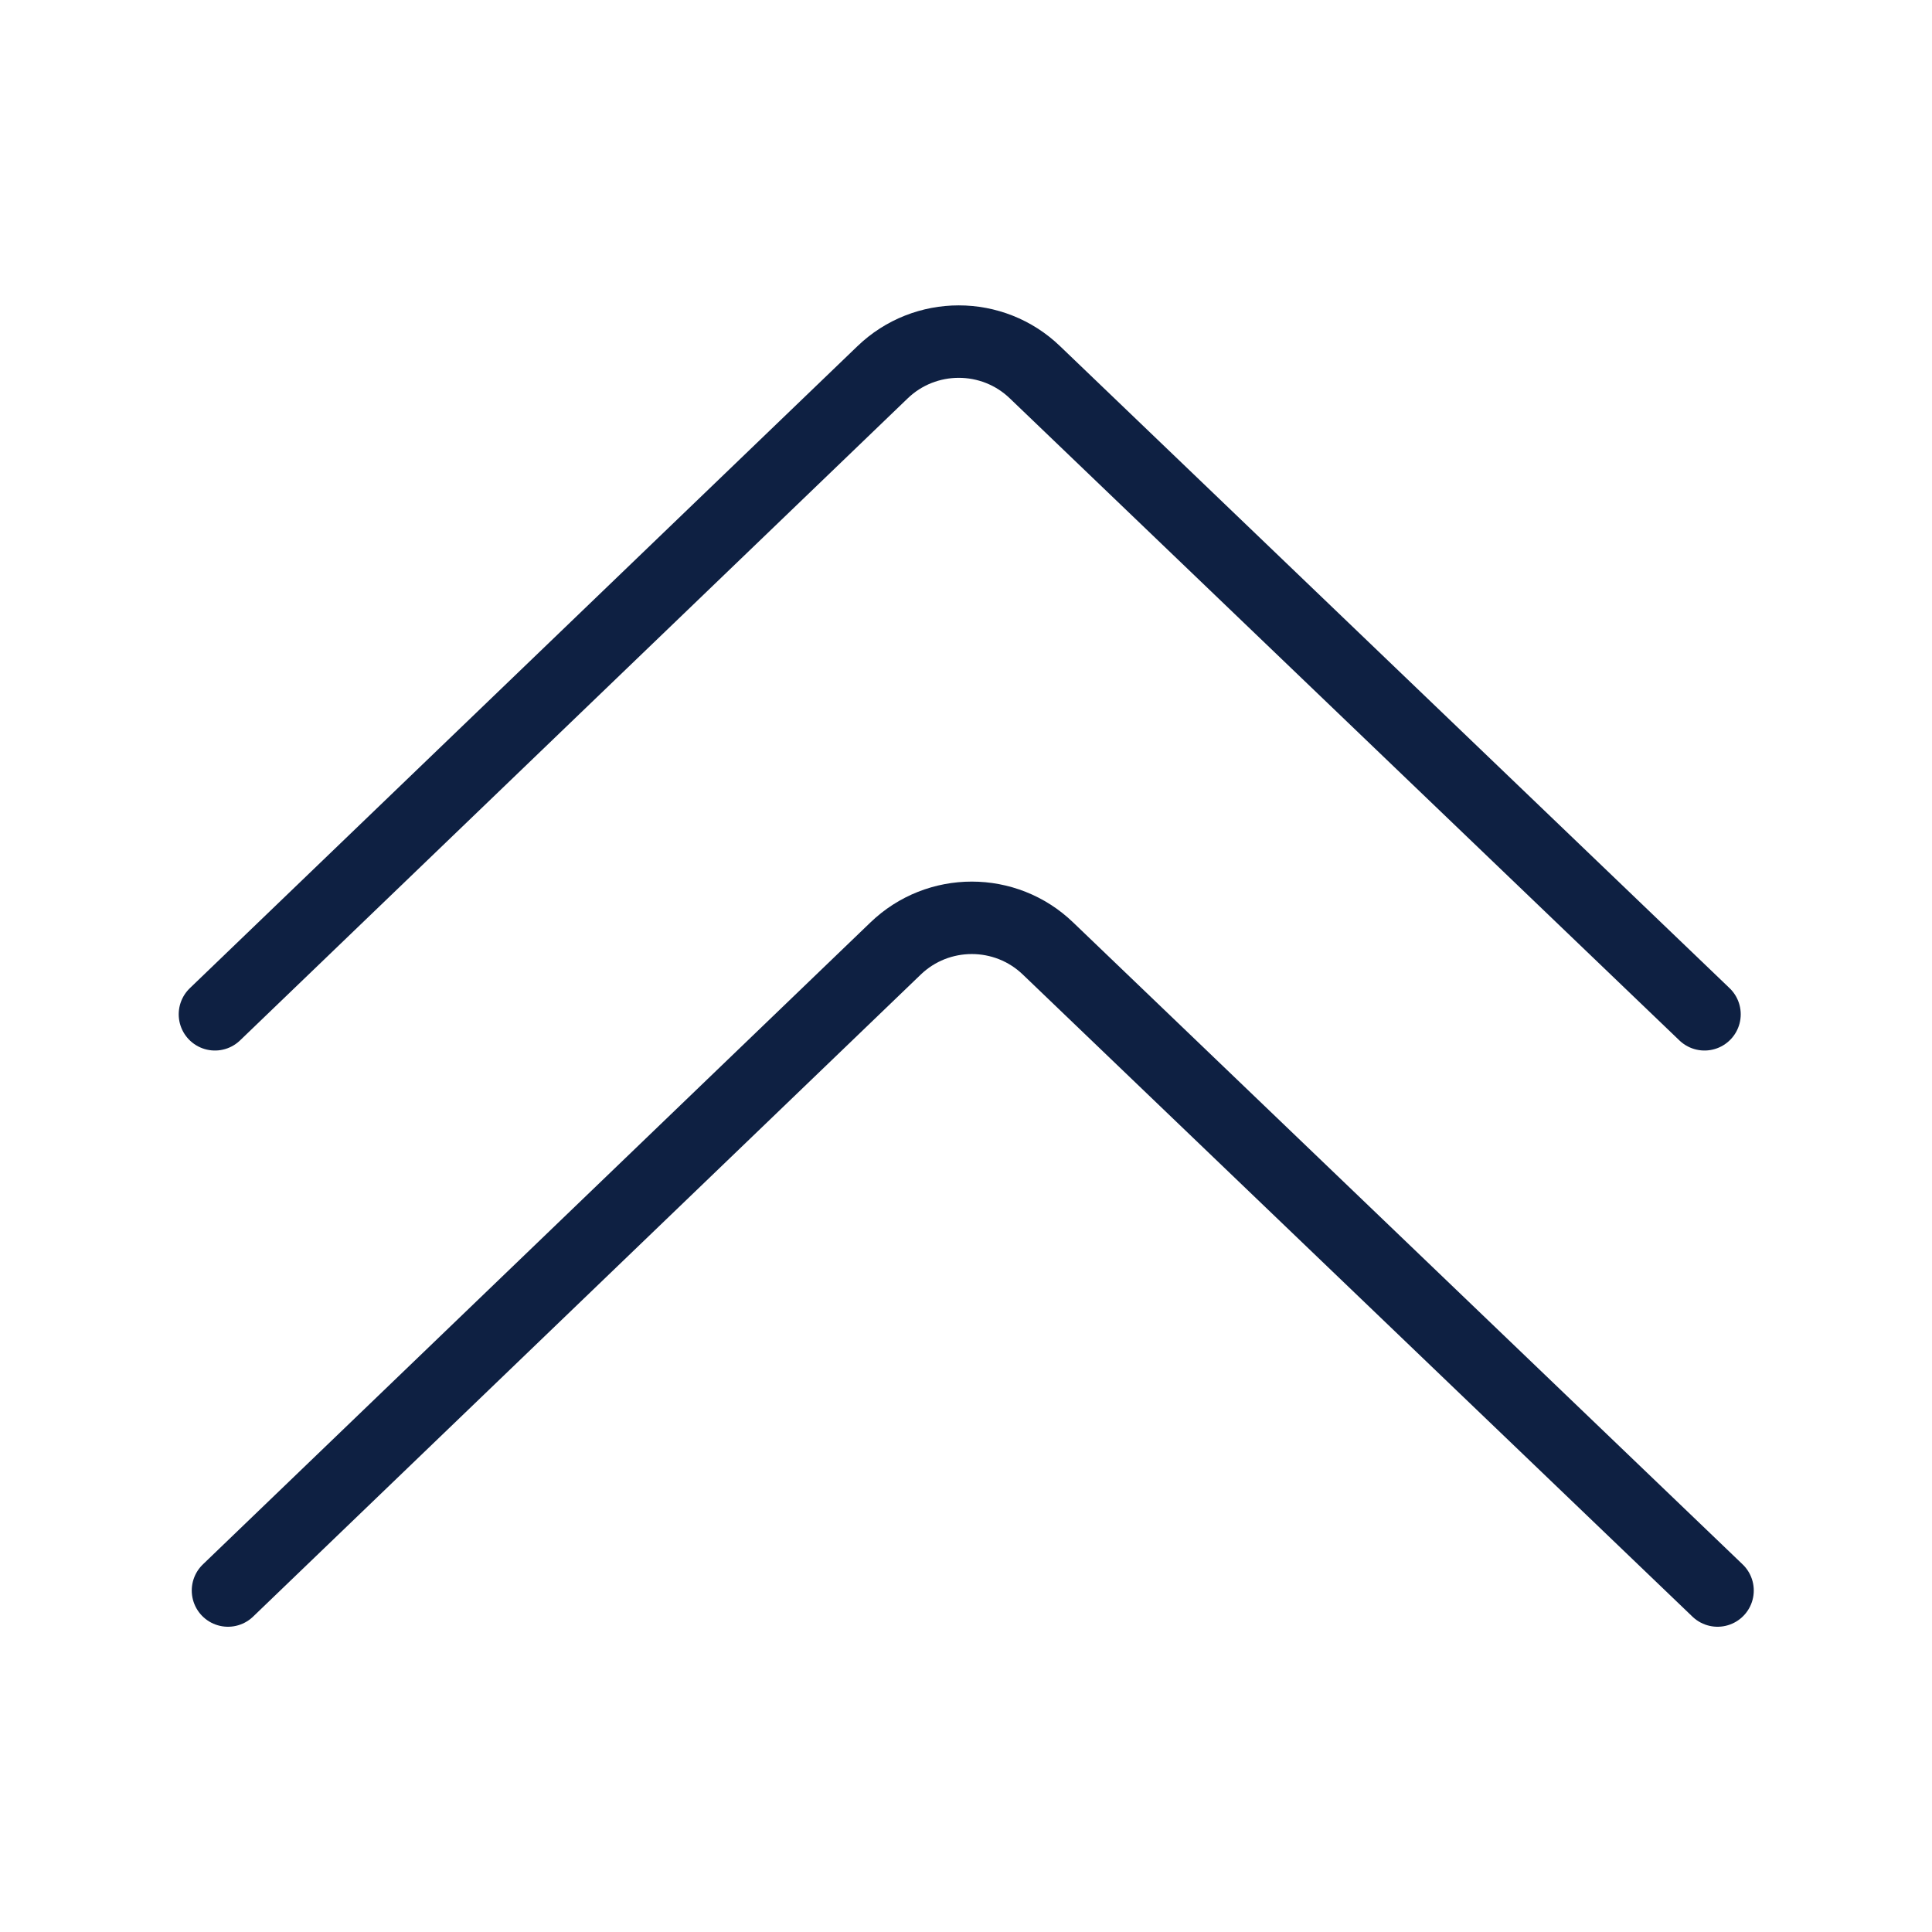
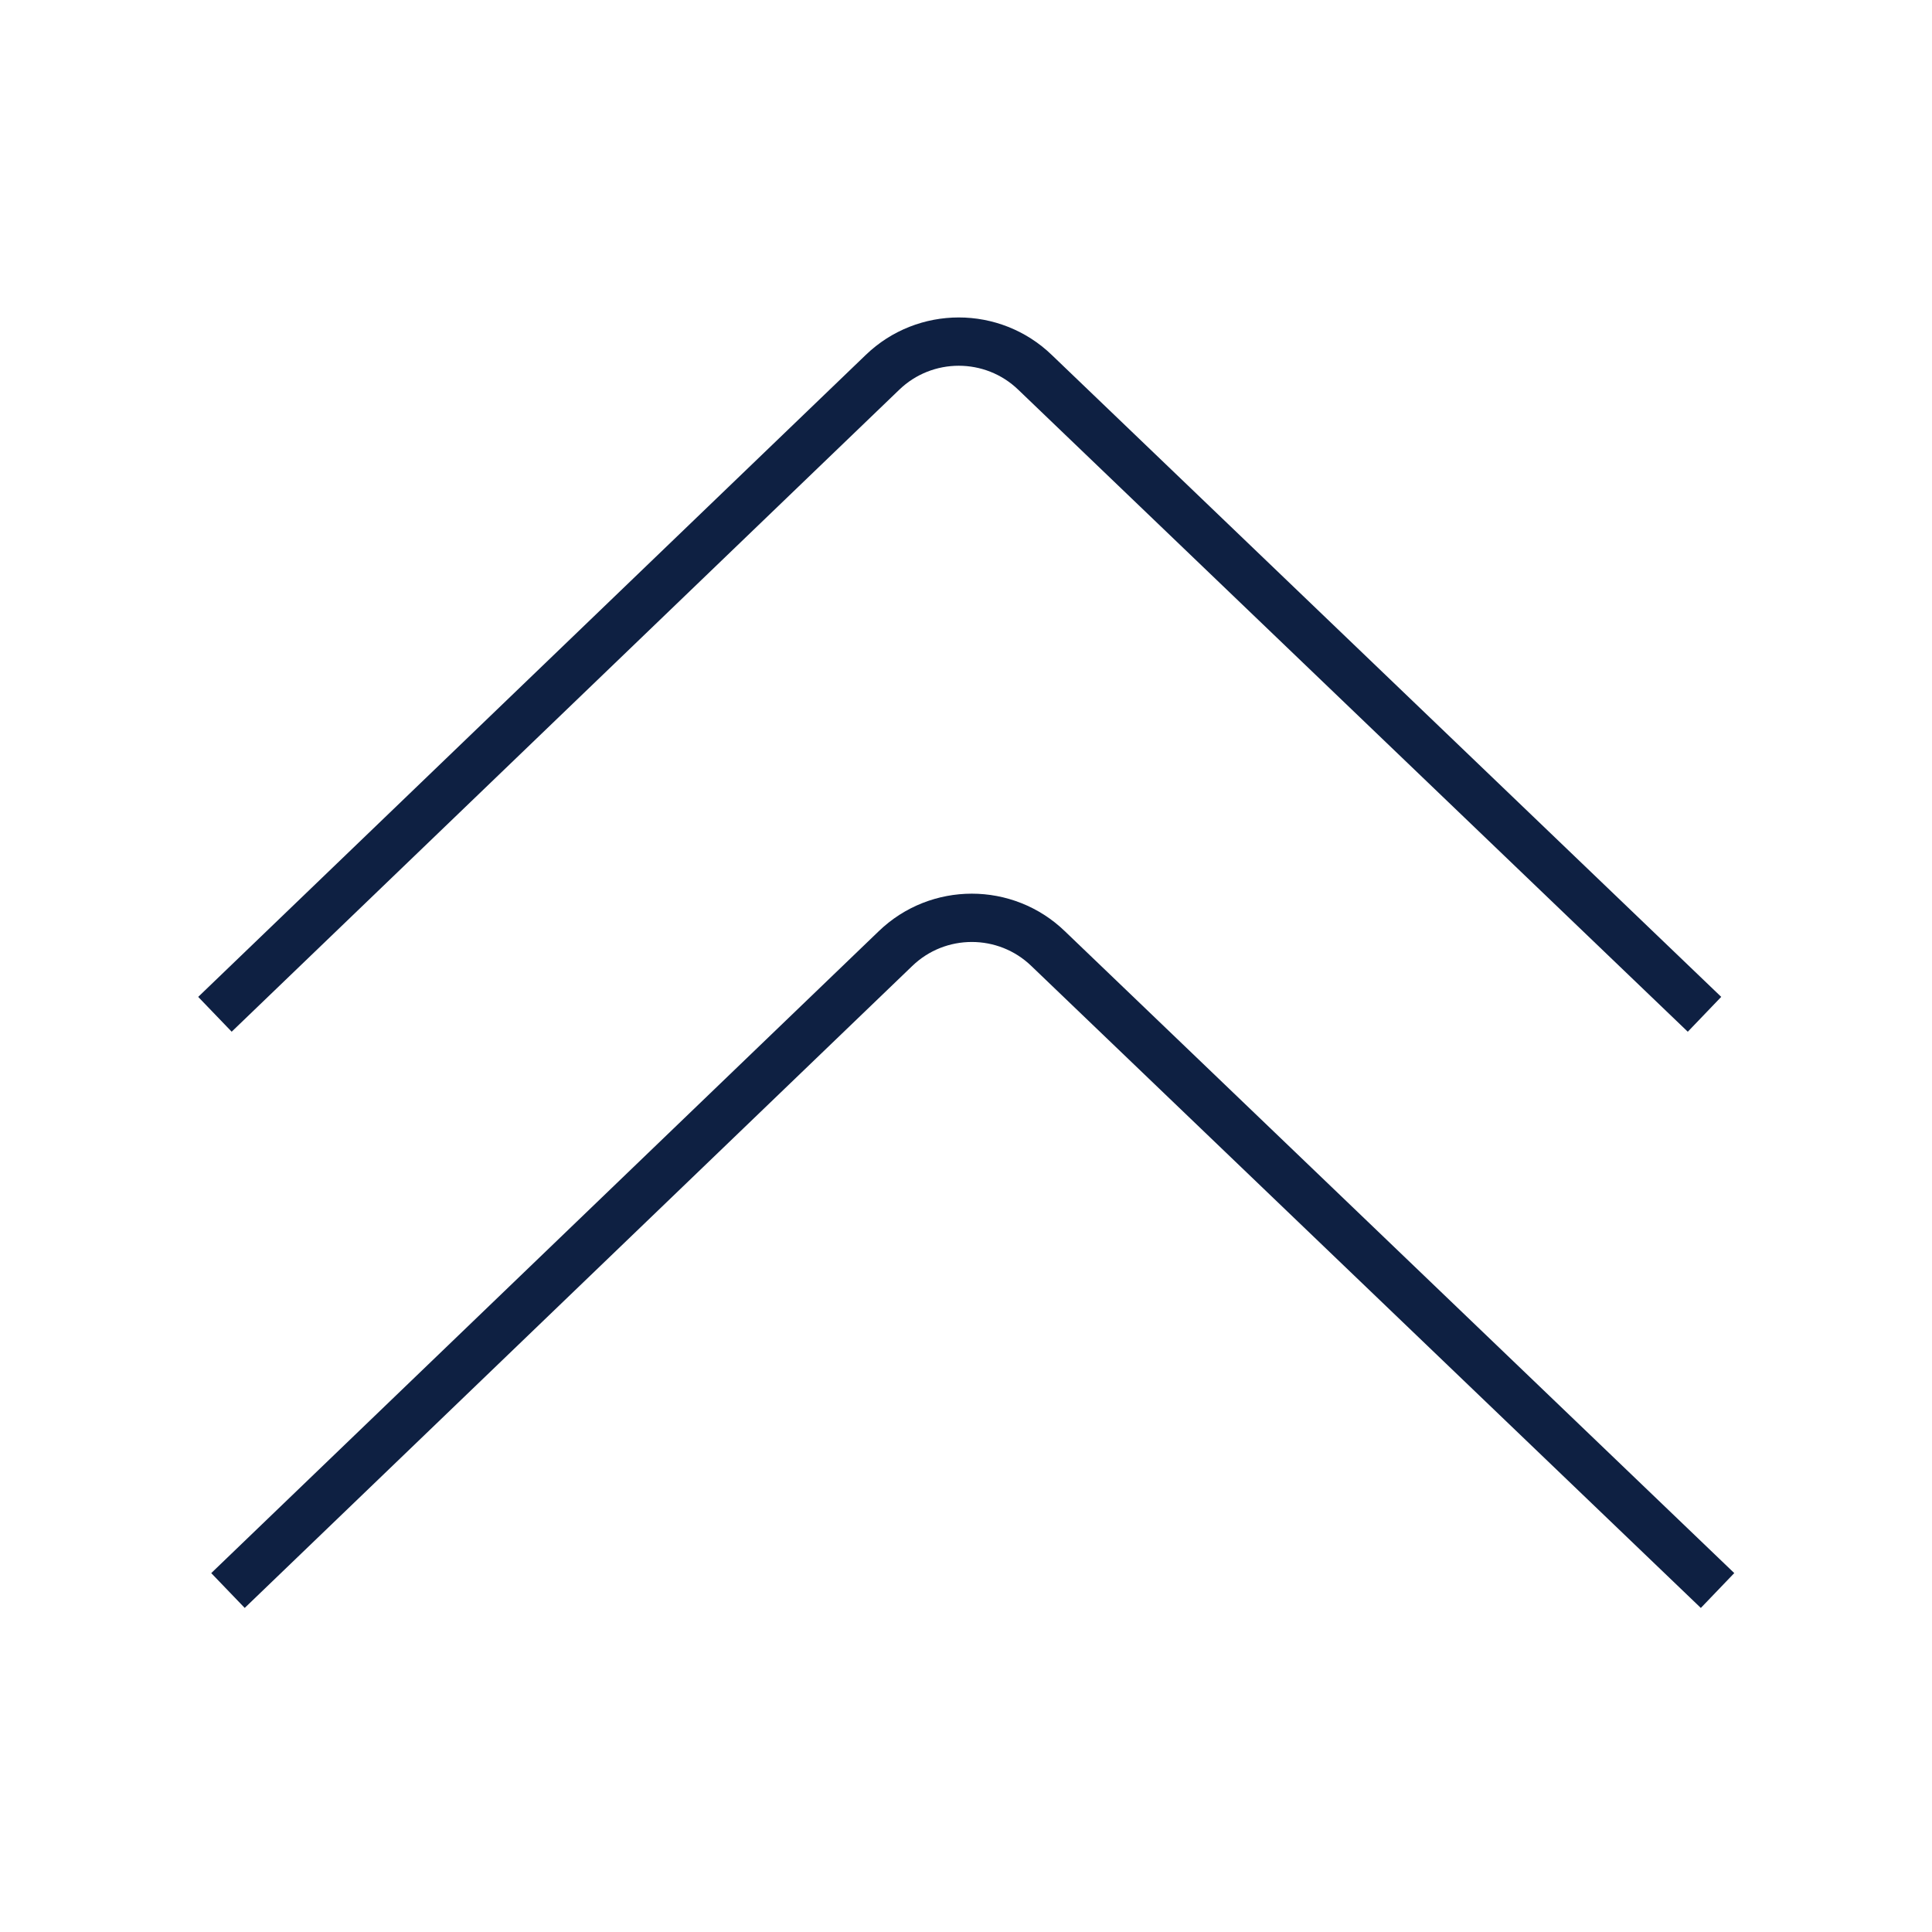
<svg xmlns="http://www.w3.org/2000/svg" width="40" height="40" viewBox="0 0 40 40" fill="none">
-   <path d="M35.56 32.93L21.7 19.64C20.82 18.79 19.42 18.79 18.54 19.64L4.72 32.93" stroke="#0E2042" stroke-width="1.5" stroke-linecap="round" stroke-linejoin="round" />
-   <path d="M35.29 21L21.43 7.71C20.55 6.86 19.15 6.86 18.27 7.71L4.45 21" stroke="#0E2042" stroke-width="1.5" stroke-linecap="round" stroke-linejoin="round" />
+   <path d="M35.56 32.93L21.7 19.64C20.82 18.79 19.42 18.79 18.54 19.64L4.72 32.93" stroke="#0E2042" strokeWidth="1.5" strokeLinecap="round" strokeLinejoin="round" />
+   <path d="M35.29 21L21.43 7.71C20.55 6.86 19.15 6.86 18.27 7.71L4.45 21" stroke="#0E2042" strokeWidth="1.5" strokeLinecap="round" strokeLinejoin="round" />
</svg>
